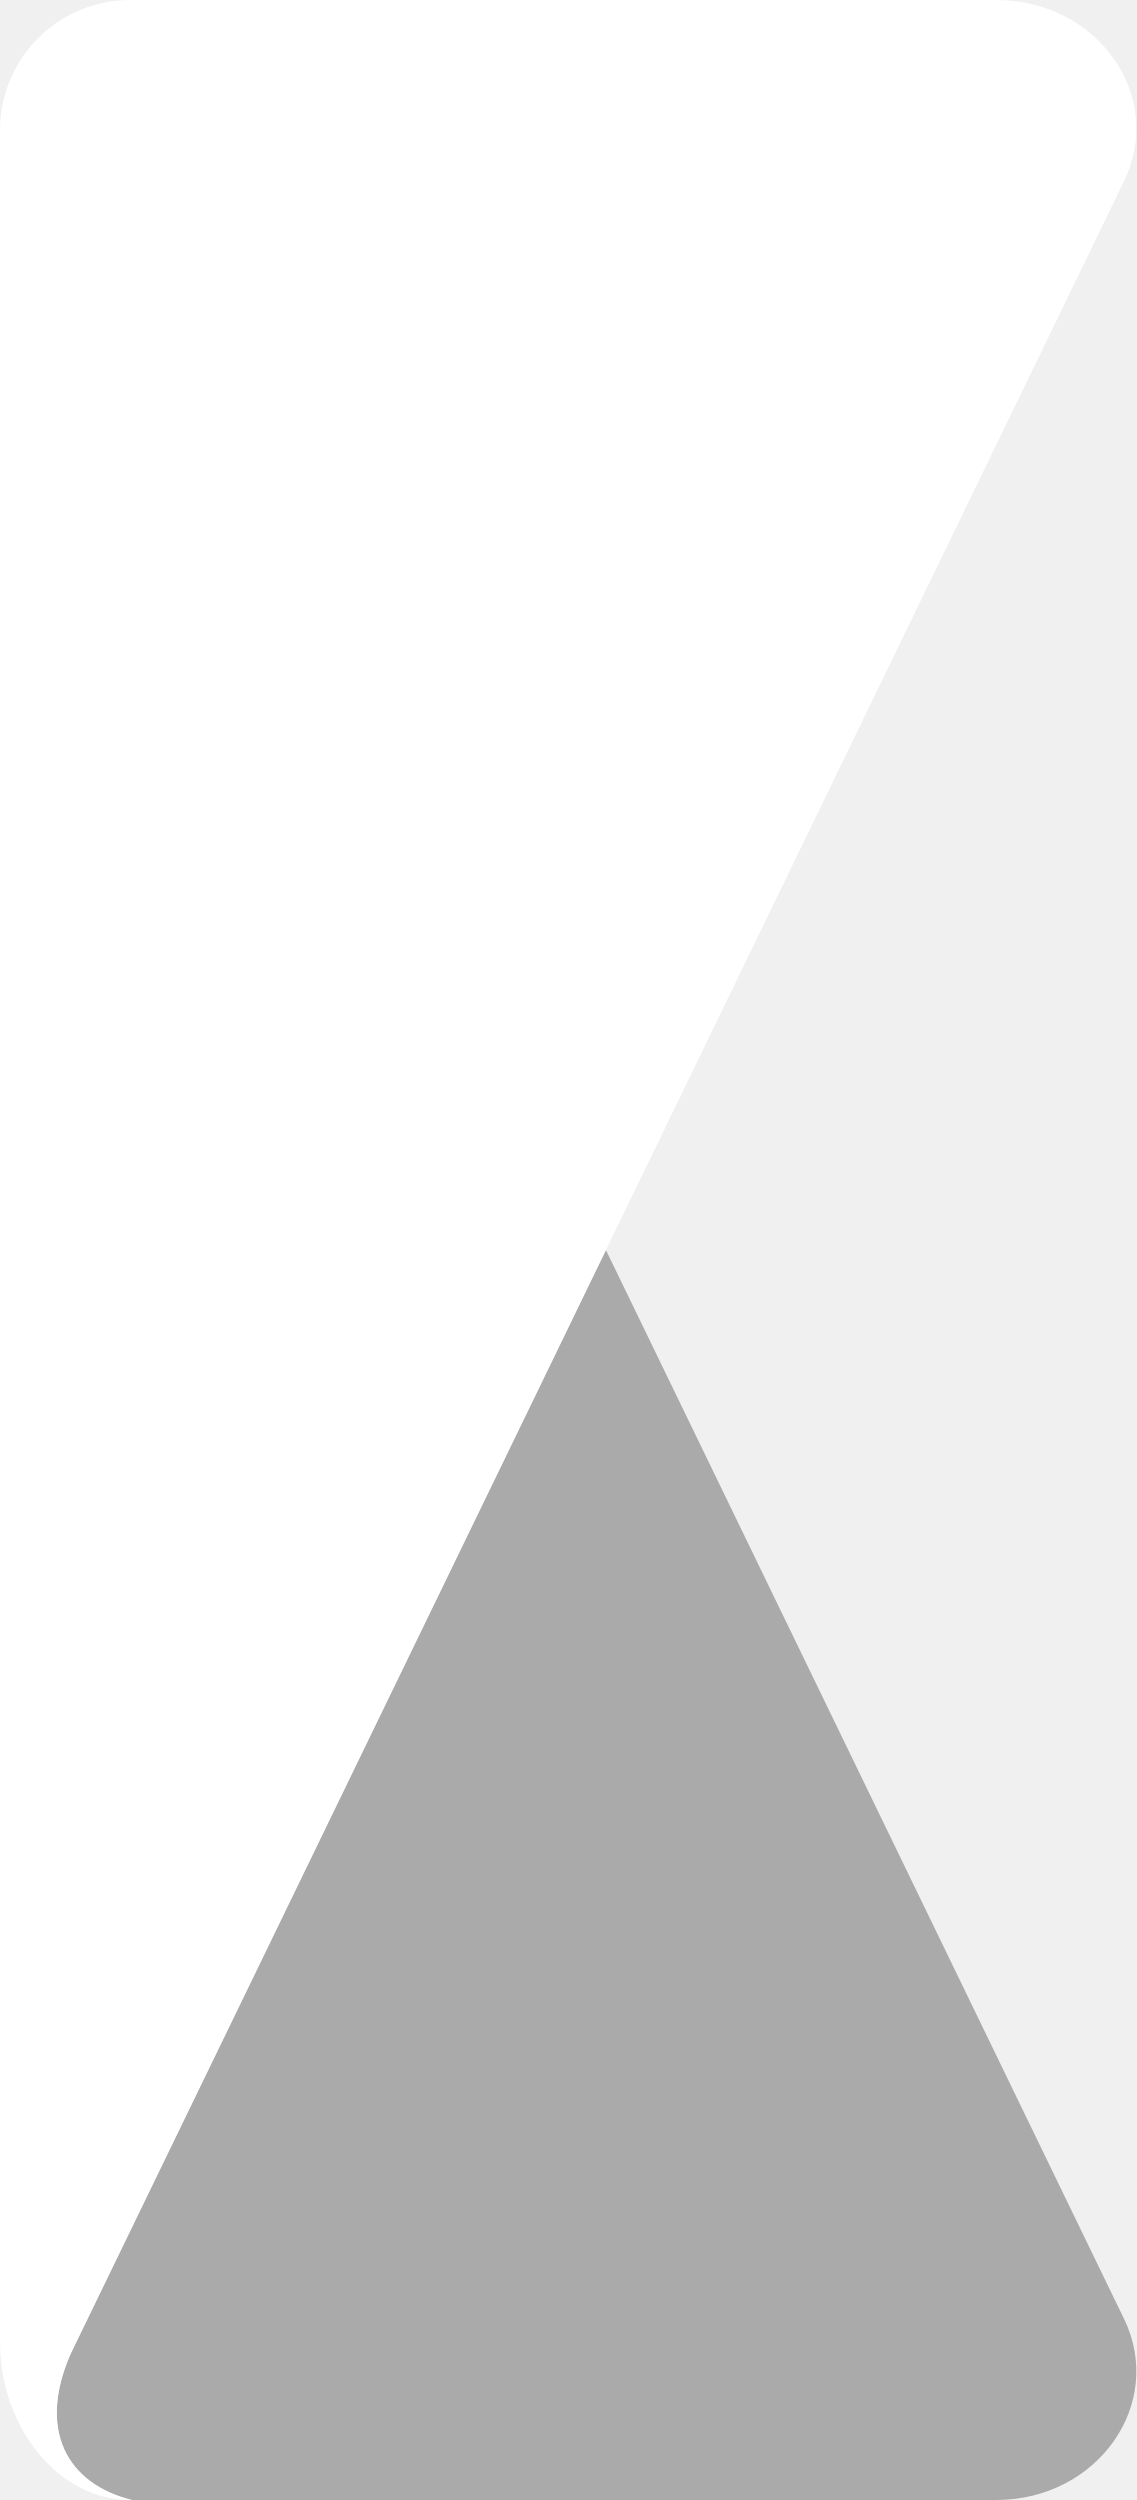
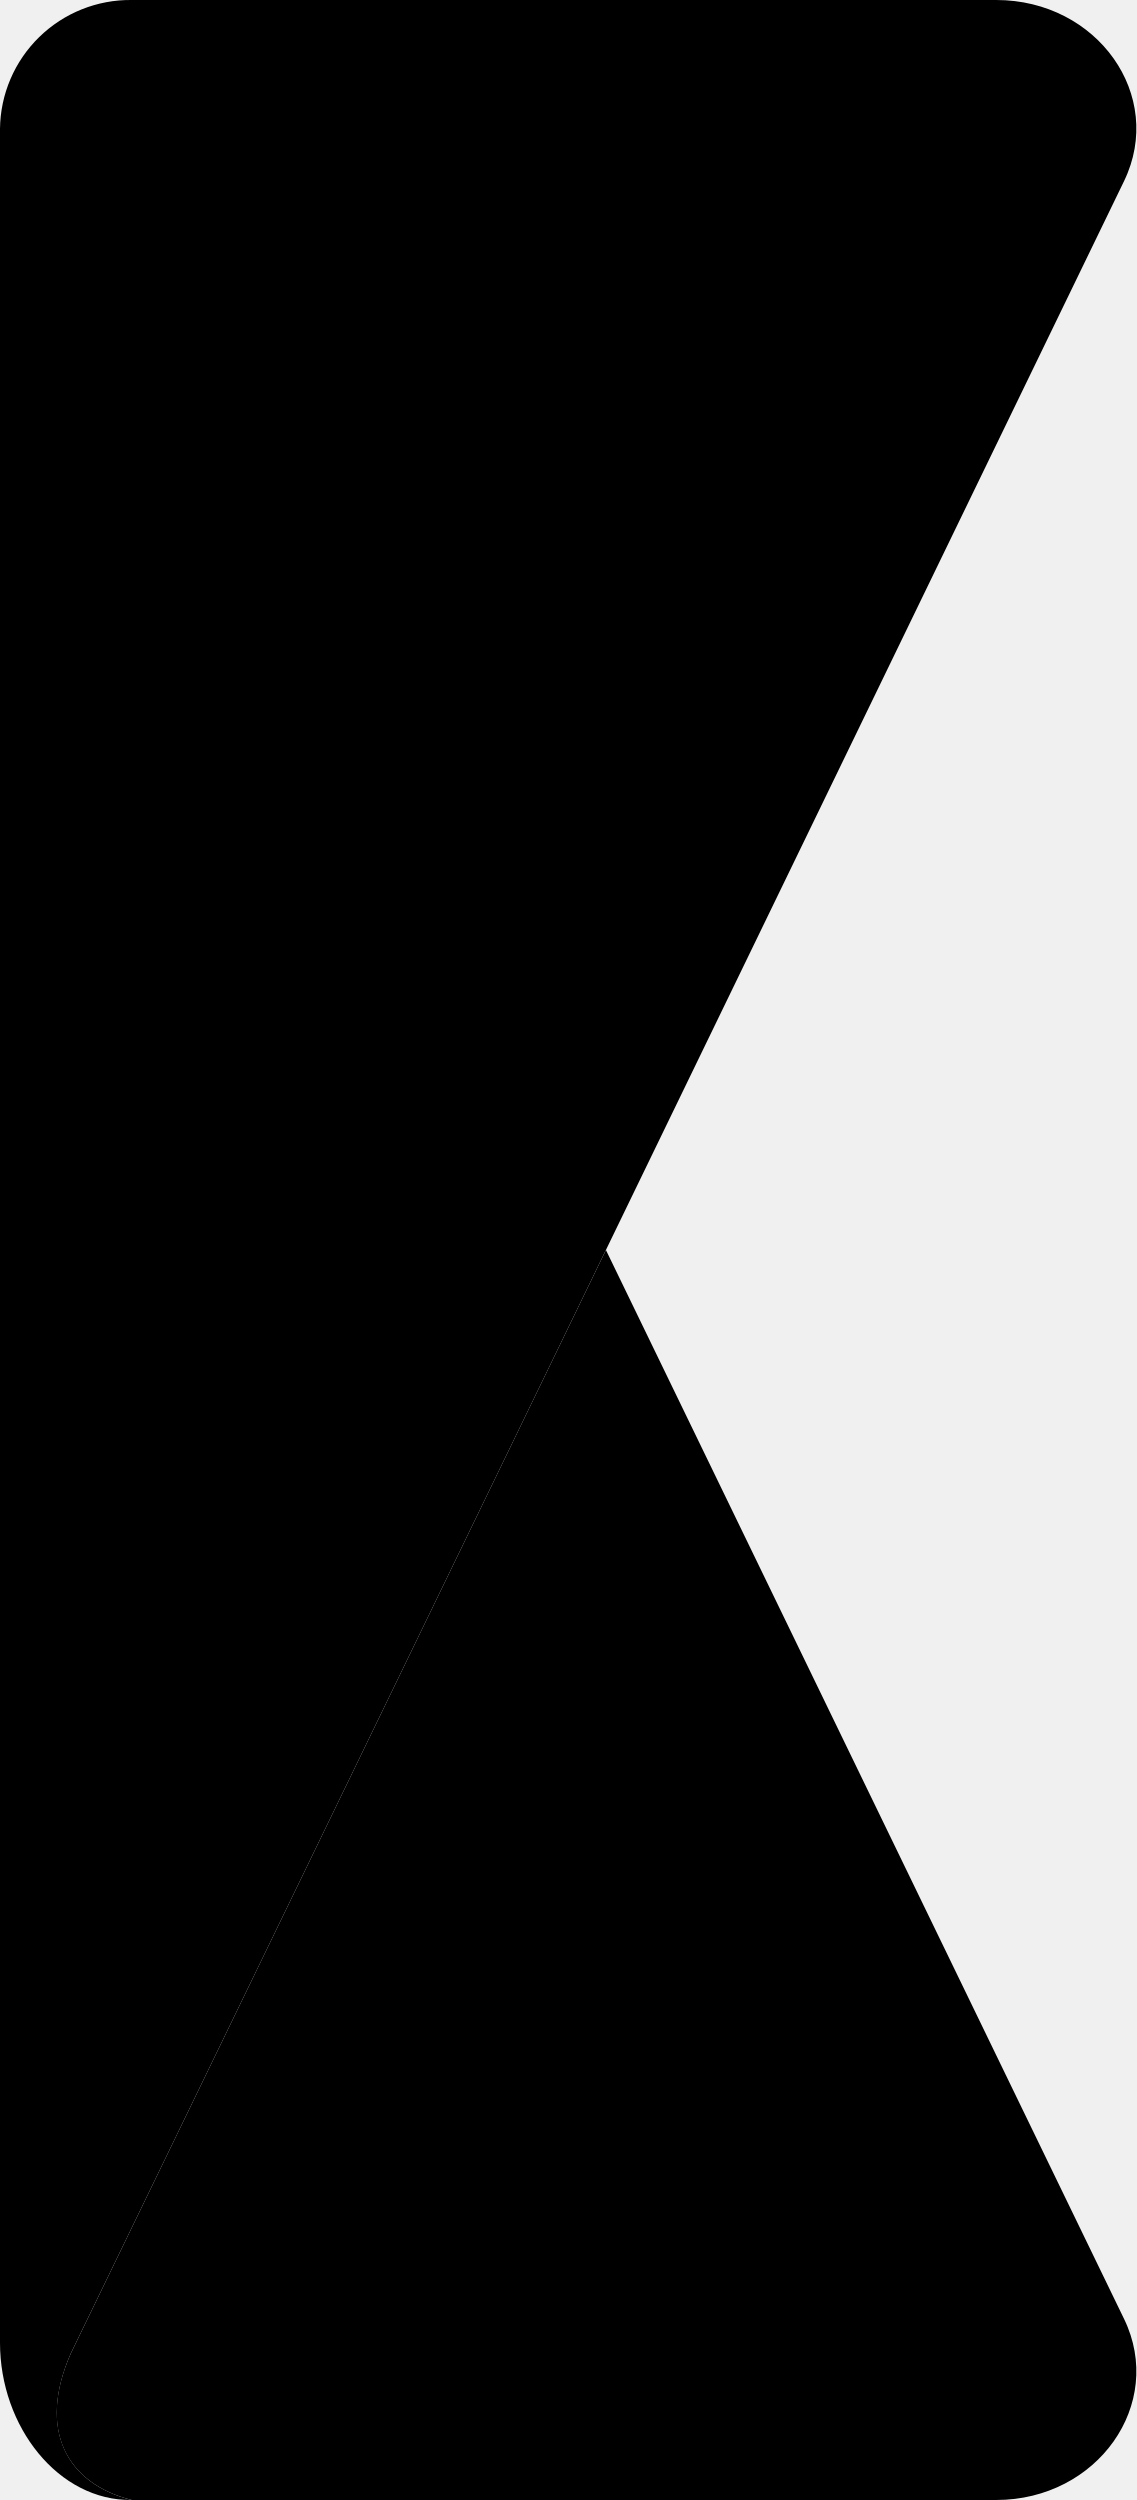
<svg xmlns="http://www.w3.org/2000/svg" viewBox="0 0 100 220">
  <defs>
    <linearGradient id="d-1" x1="27.59" y1="163.17" x2="106.09" y2="199.77" gradientUnits="userSpaceOnUse">
      <stop offset="0" />
      <stop offset="1" stop-color="#44484b" />
    </linearGradient>
    <linearGradient id="d-2" x1="0.59" y1="110.59" x2="100.59" y2="110.59" gradientUnits="userSpaceOnUse">
      <stop offset="0" stop-color="#11cebb" />
      <stop offset="1" stop-color="#11a9bb" />
    </linearGradient>
  </defs>
-   <path class="logo-path1" fill="#aaa" d="M53.91,110.59,6.83,207.67c-3,6.76-.35,11.5,5.36,12.92H88.25c8.92,0,14.89-8.44,11.26-15.93Z" transform="translate(-0.59 -0.59)" />
-   <path class="logo-path2" fill="white" d="M6.83,207.67l47.08-97.08,45.6-94.07C103.14,9,97.17.59,88.25.59H12.19A11.46,11.46,0,0,0,.59,11.92V206.75c0,7.4,5.15,13.93,11.6,13.84C6.48,219.17,3.85,214.43,6.83,207.67Z" transform="translate(-0.59 -0.59)" />
+   <path class="logo-path1" d="M53.91,110.59,6.83,207.67c-3,6.76-.35,11.5,5.36,12.92H88.25c8.92,0,14.89-8.44,11.26-15.93Z" transform="translate(-0.59 -0.59)" />
+   <path class="logo-path2" d="M6.83,207.67l47.08-97.08,45.6-94.07C103.14,9,97.17.59,88.25.59H12.19A11.46,11.46,0,0,0,.59,11.92V206.75c0,7.4,5.15,13.93,11.6,13.84C6.48,219.17,3.85,214.43,6.83,207.67Z" transform="translate(-0.59 -0.59)" />
</svg>
